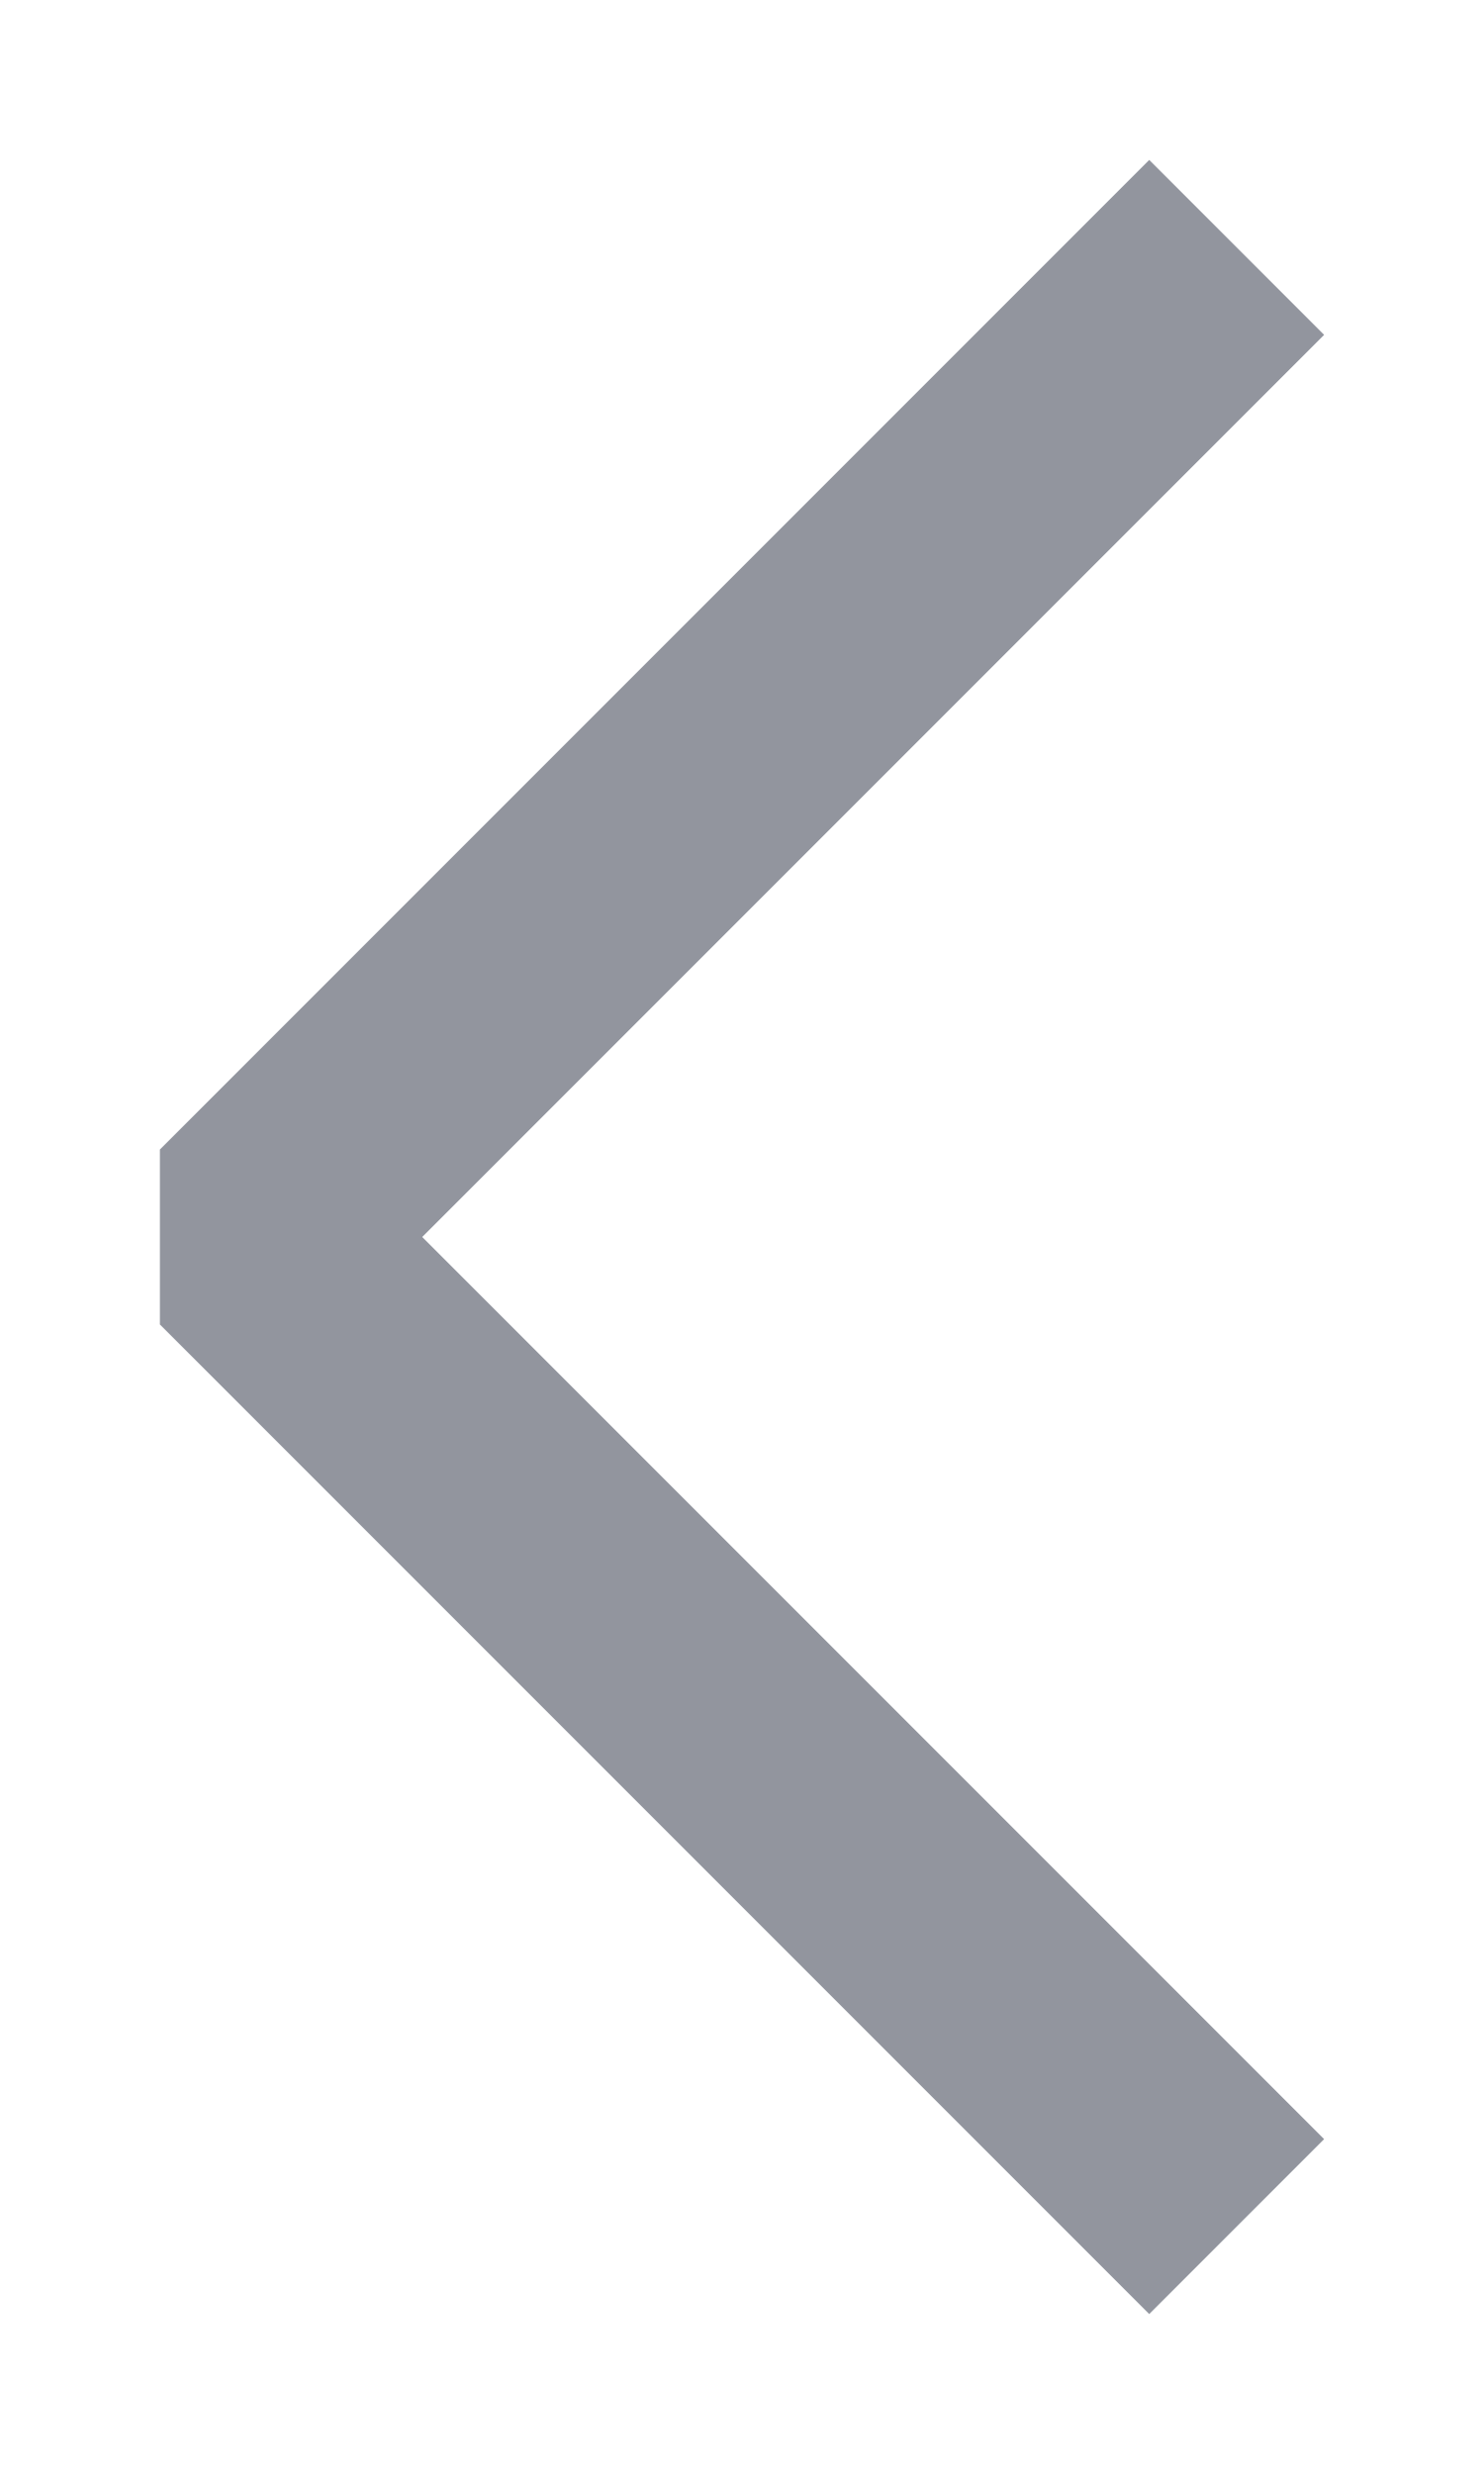
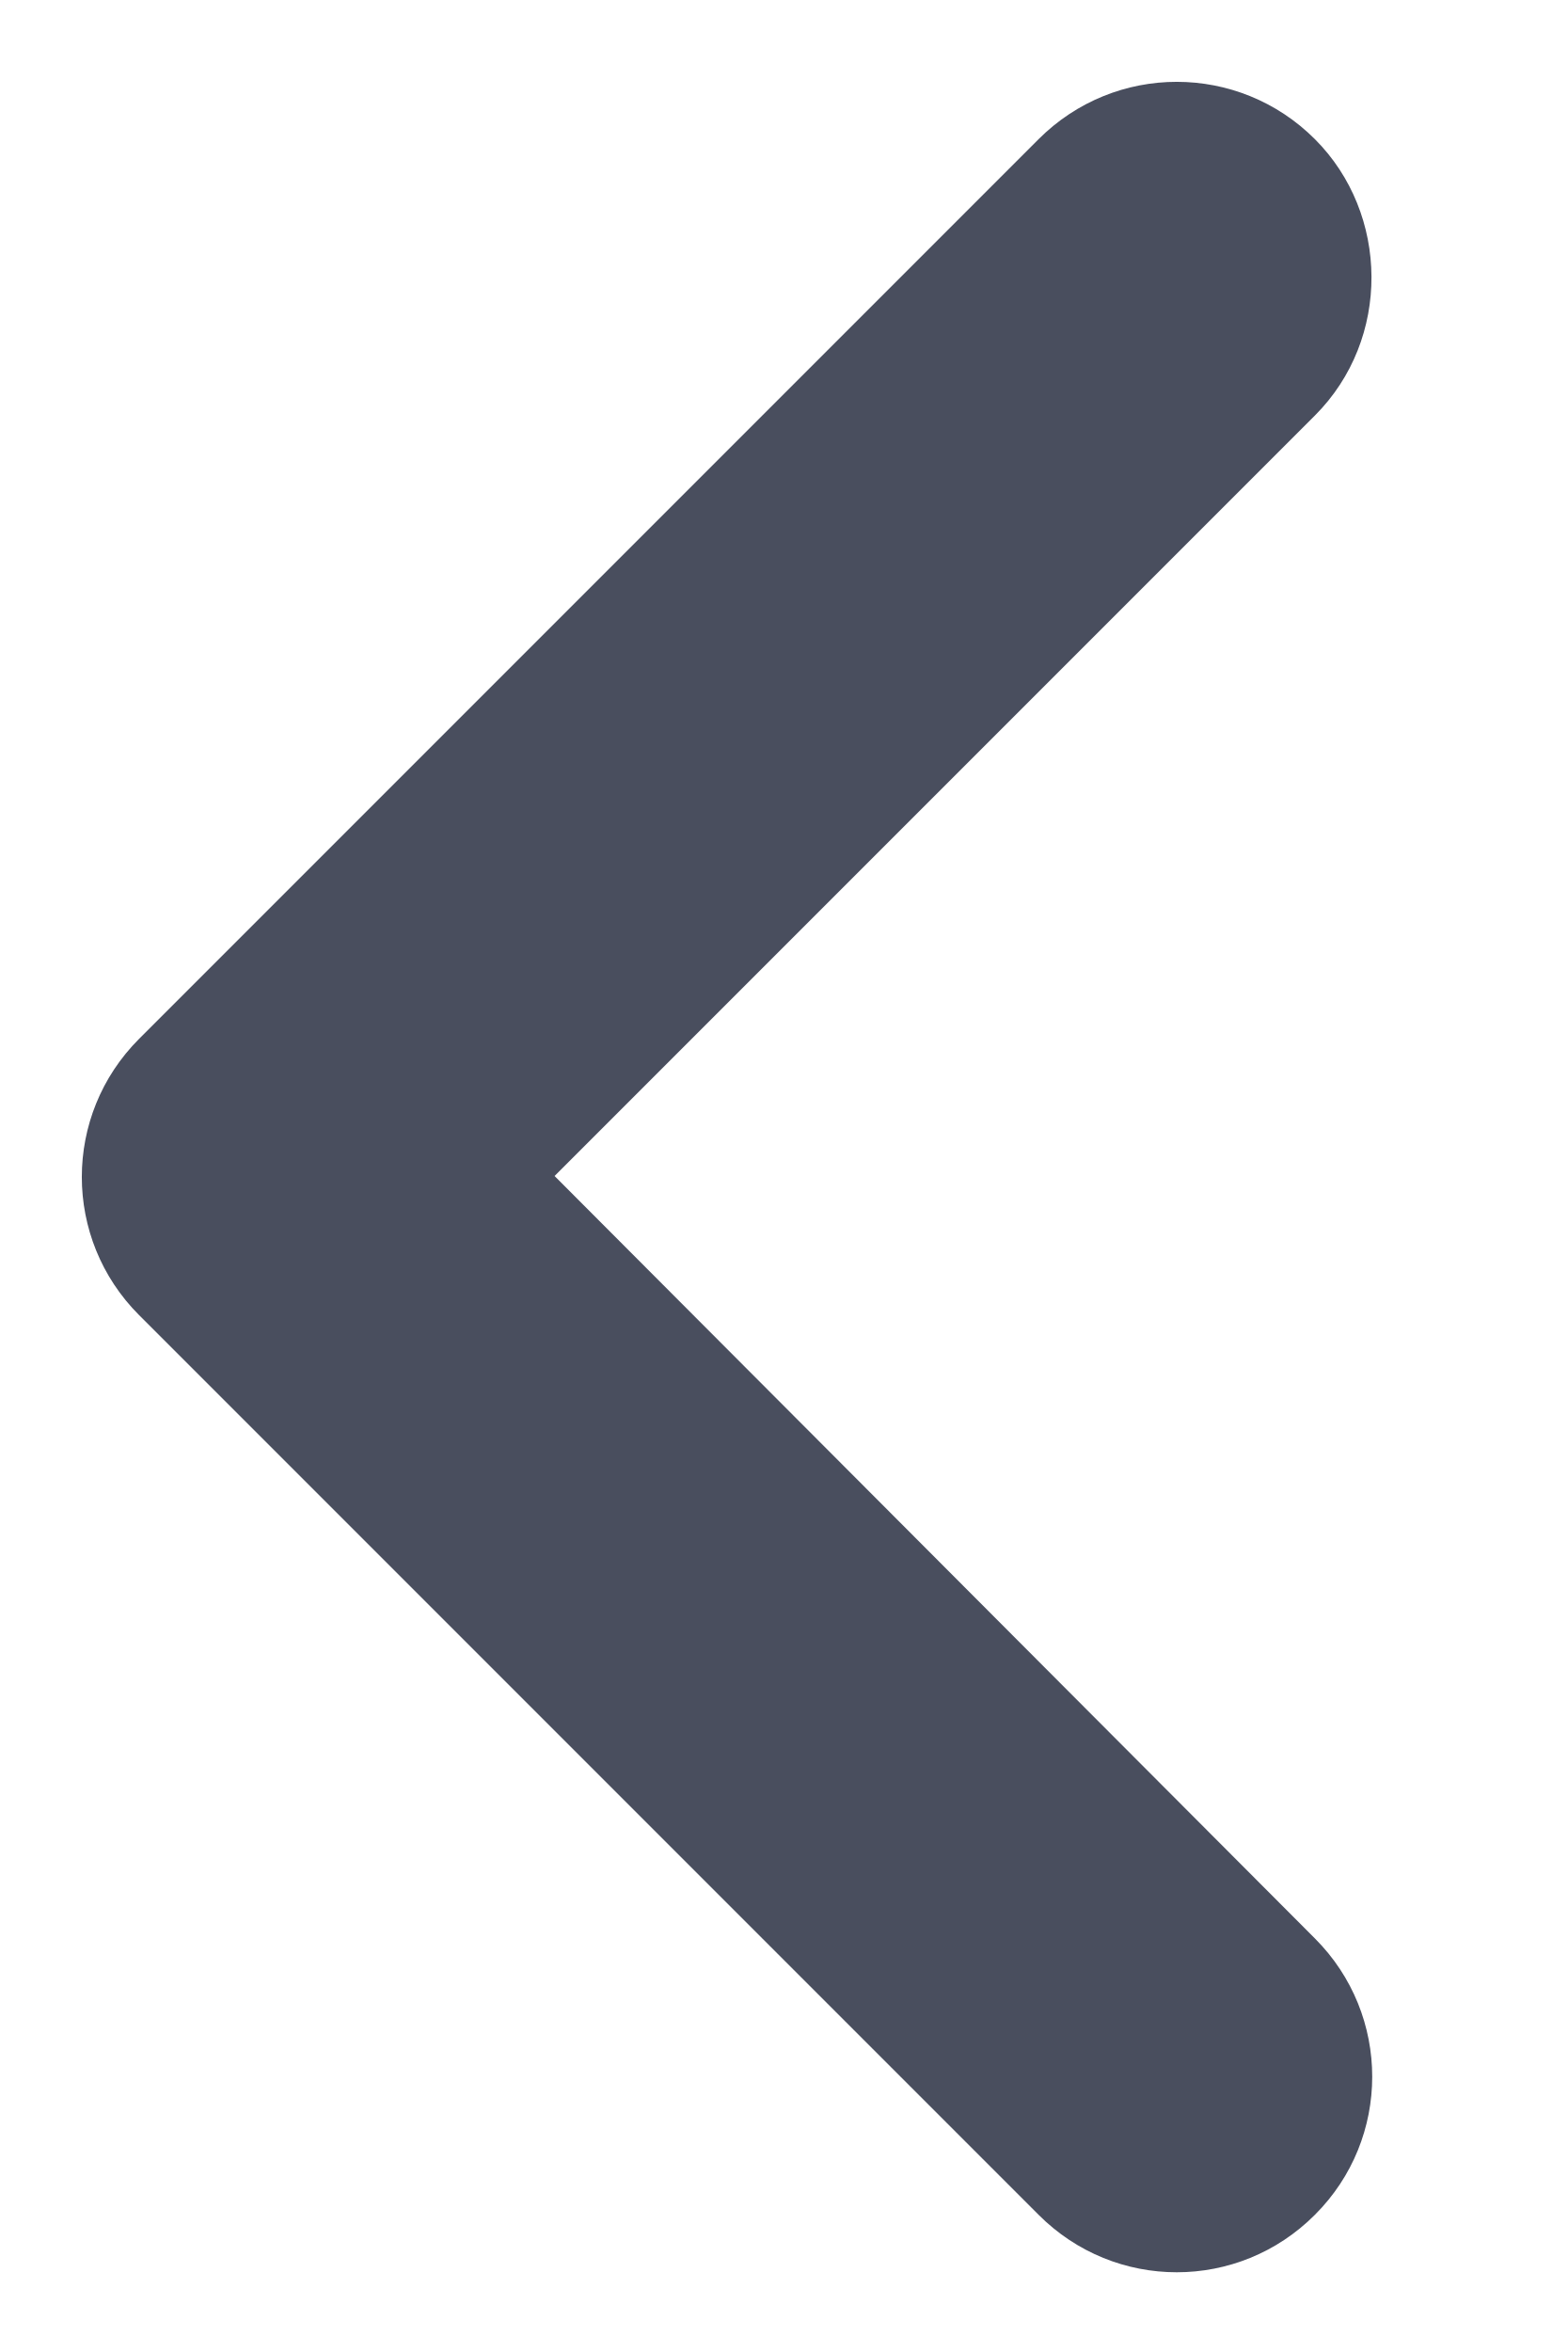
- <svg xmlns="http://www.w3.org/2000/svg" width="6" height="10" viewBox="0 0 6 10" fill="none">
-   <path opacity="0.6" d="M5 9L1 5L5 1" stroke="#363B4D" stroke-opacity="0.9" stroke-linejoin="bevel" />
+ <svg xmlns="http://www.w3.org/2000/svg" width="8" height="12" viewBox="0 0 8 12" fill="none">
+   <path d="M6.71 0.71C6.32 0.32 5.69 0.32 5.3 0.71L0.71 5.3C0.32 5.69 0.32 6.32 0.71 6.71L5.3 11.3C5.69 11.691 6.32 11.691 6.71 11.3C7.1 10.911 7.1 10.28 6.71 9.89L2.83 6L6.71 2.12C7.1 1.73 7.09 1.09 6.71 0.71Z" fill="#363B4D" fill-opacity="0.9" />
</svg>
